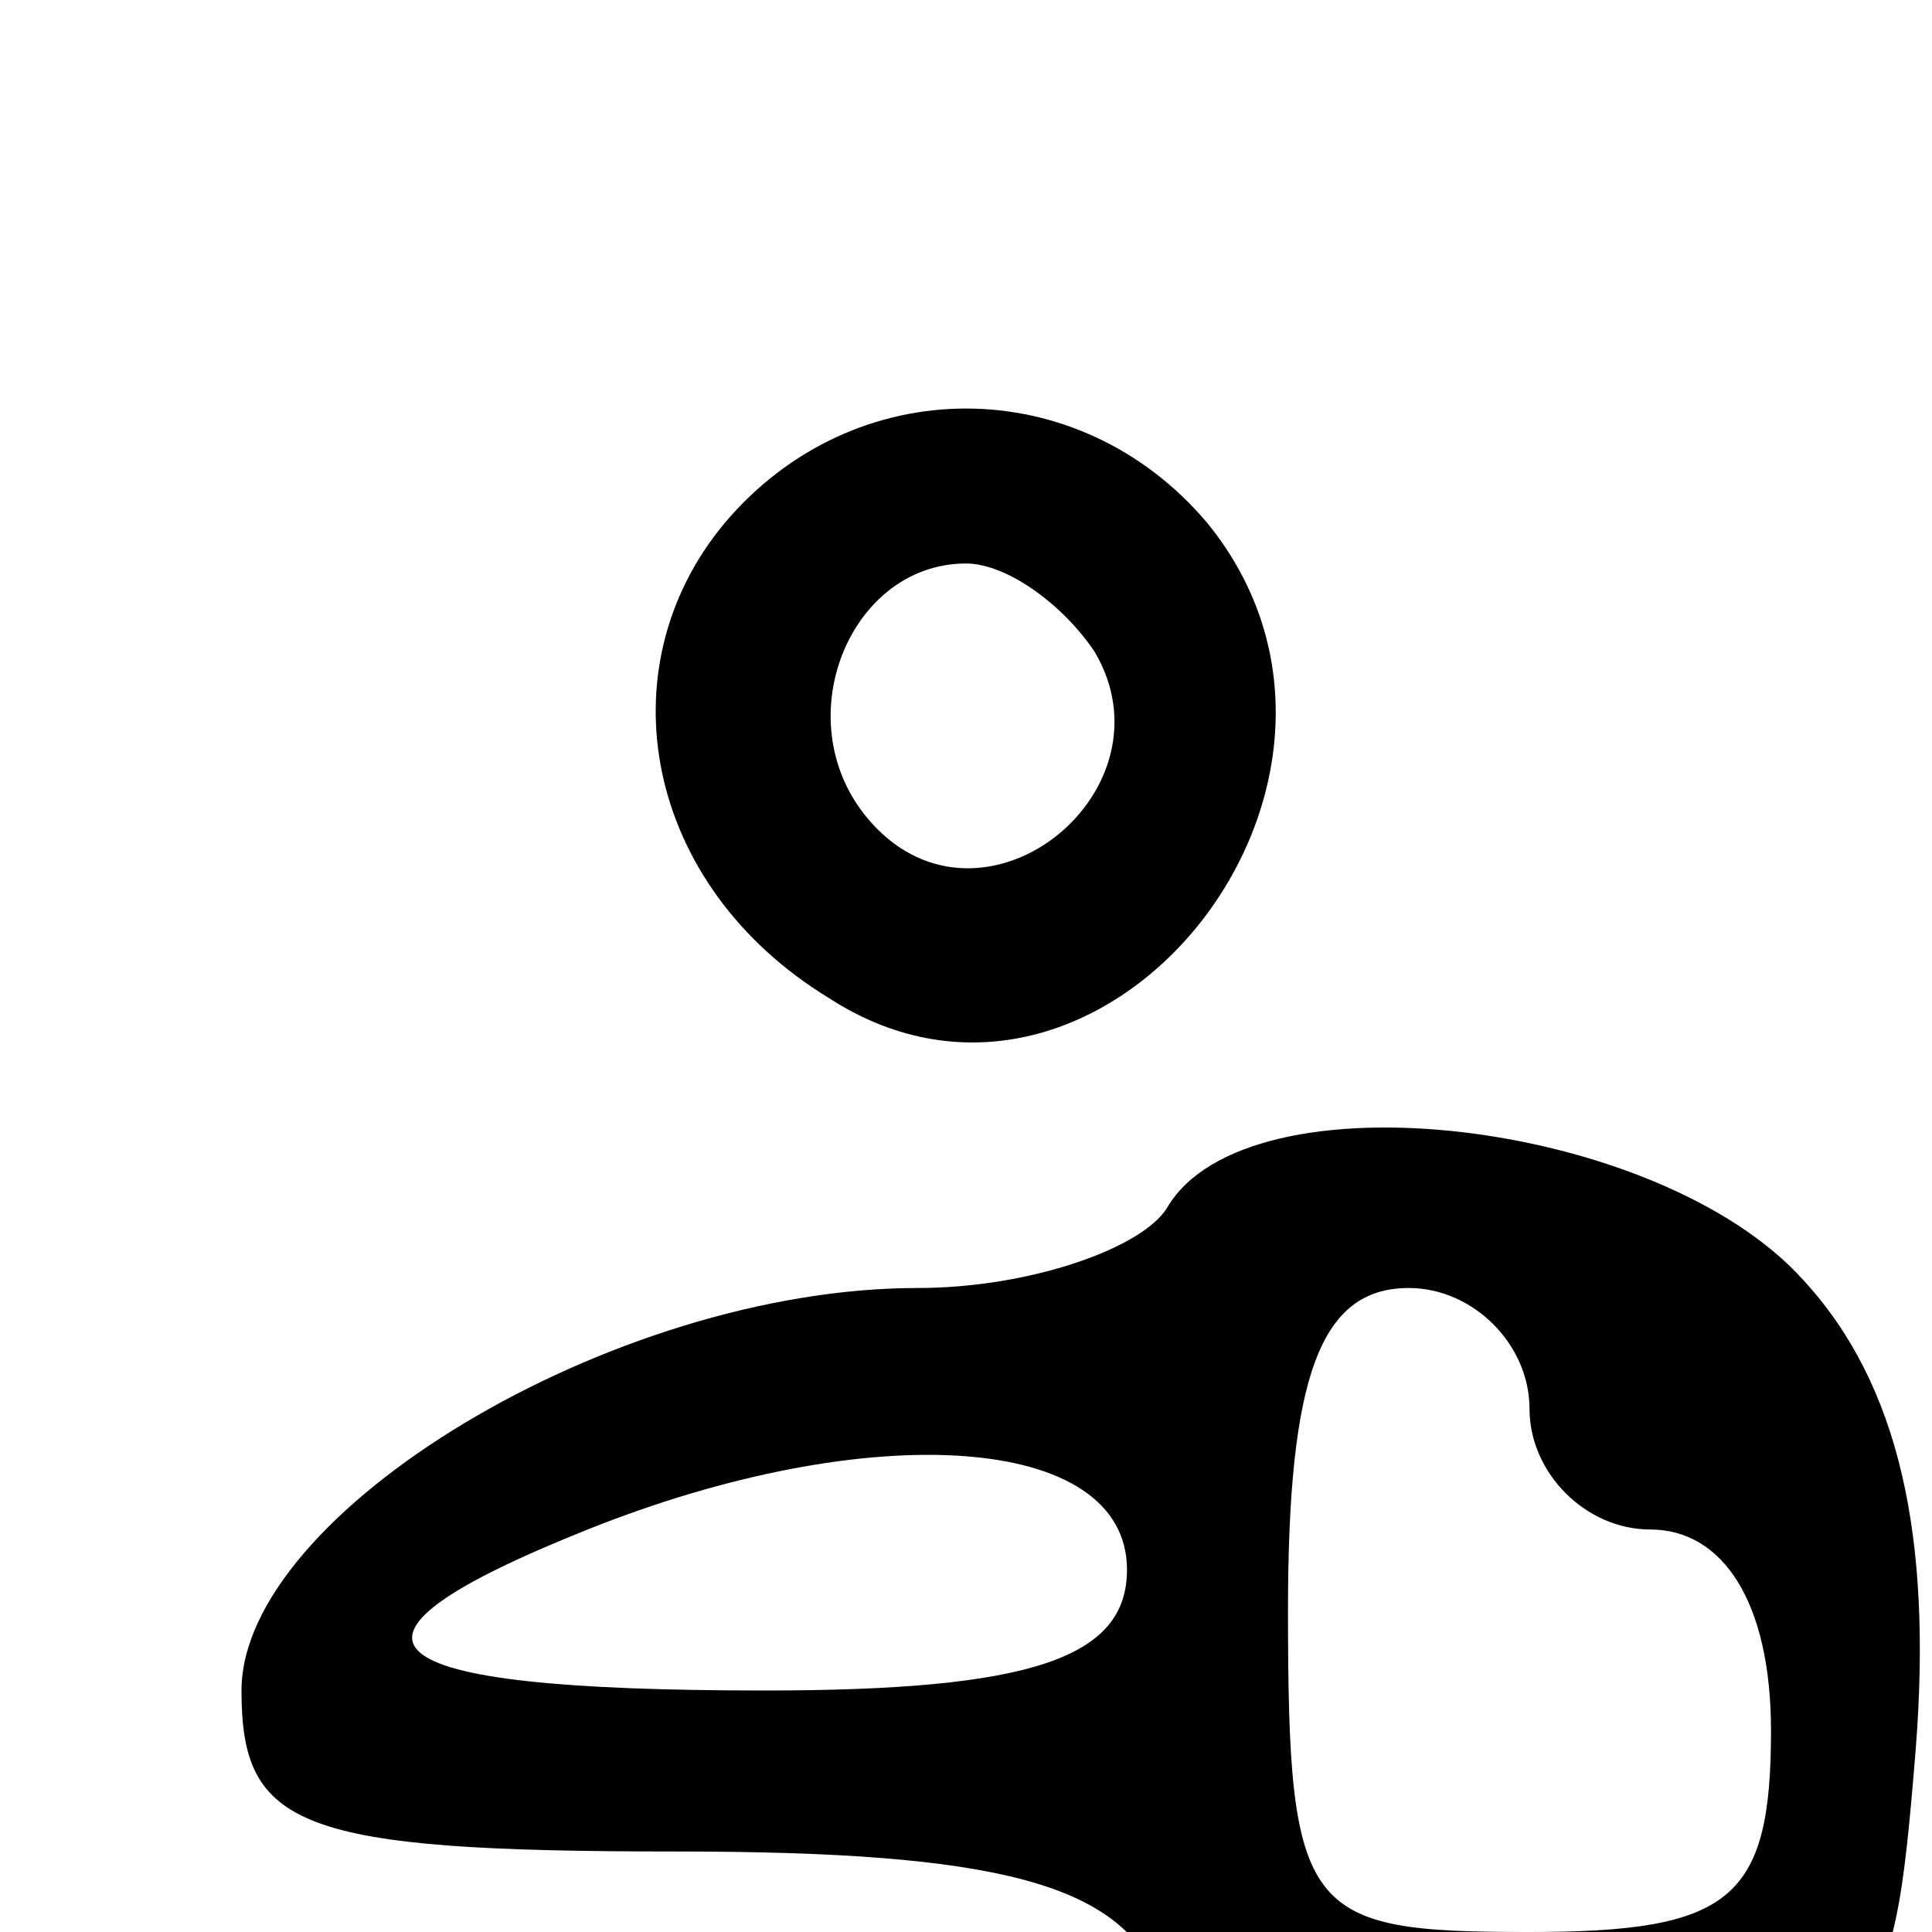
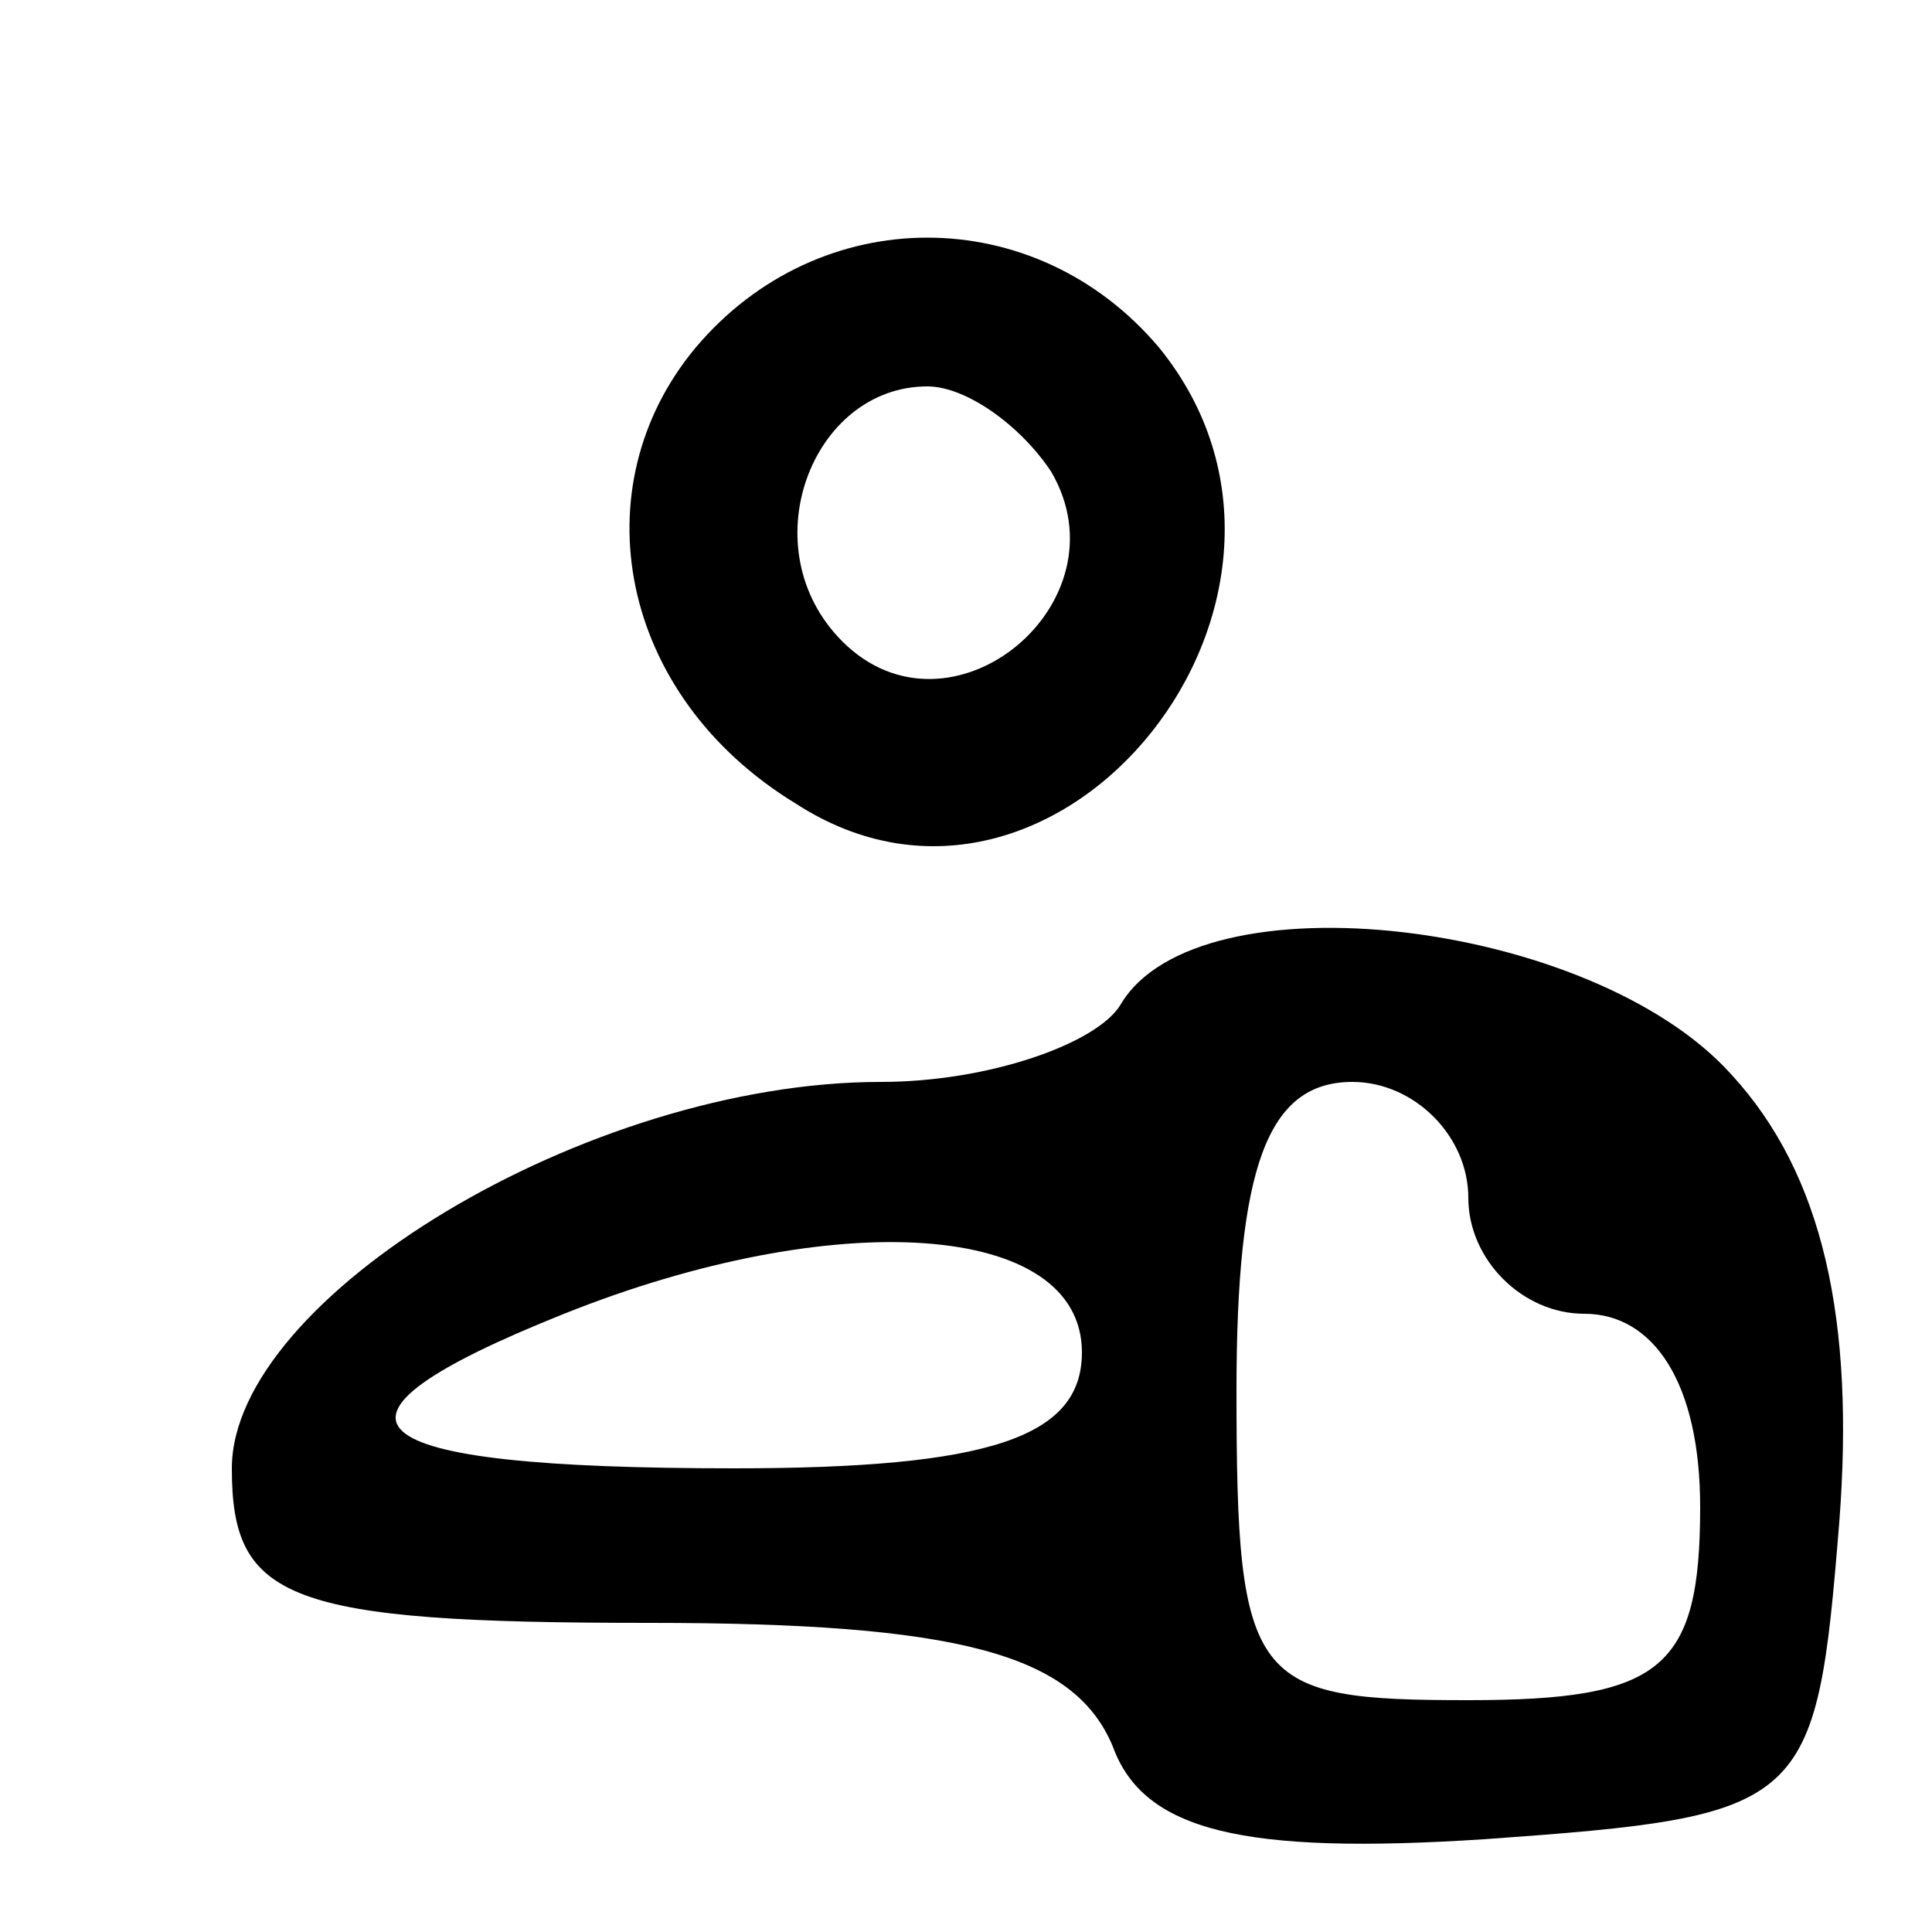
- <svg xmlns="http://www.w3.org/2000/svg" version="1.0" width="24pt" height="24pt" viewBox="0 0 24 20" preserveAspectRatio="xMidYMid meet">
+ <svg xmlns="http://www.w3.org/2000/svg" version="1.0" width="24pt" height="24pt" viewBox="0 0 25 25" preserveAspectRatio="xMidYMid meet">
  <g transform="translate(0,24) scale(0.1,-0.1)" stroke="none">
    <path d="M90 195 c-15 -18 -10 -45 13 -59 34 -22 73 27 47 59 -16 19 -44 19 -60 0z m46 -16 c10 -17 -13 -36 -27 -22 -12 12 -4 33 11 33 5 0 12 -5 16 -11z" />
    <path d="M145 110 c-3 -5 -17 -10 -31 -10 -38 0 -84 -28 -84 -50 0 -17 7 -20 54 -20 40 0 55 -4 60 -16 4 -11 17 -14 48 -12 42 3 43 4 46 41 2 26 -2 45 -14 58 -18 20 -69 26 -79 9z m45 -25 c0 -8 7 -15 15 -15 9 0 15 -9 15 -25 0 -21 -5 -25 -30 -25 -28 0 -30 2 -30 40 0 29 4 40 15 40 8 0 15 -7 15 -15z m-50 -20 c0 -11 -12 -15 -45 -15 -50 0 -57 6 -22 20 35 14 67 12 67 -5z" />
  </g>
</svg>
